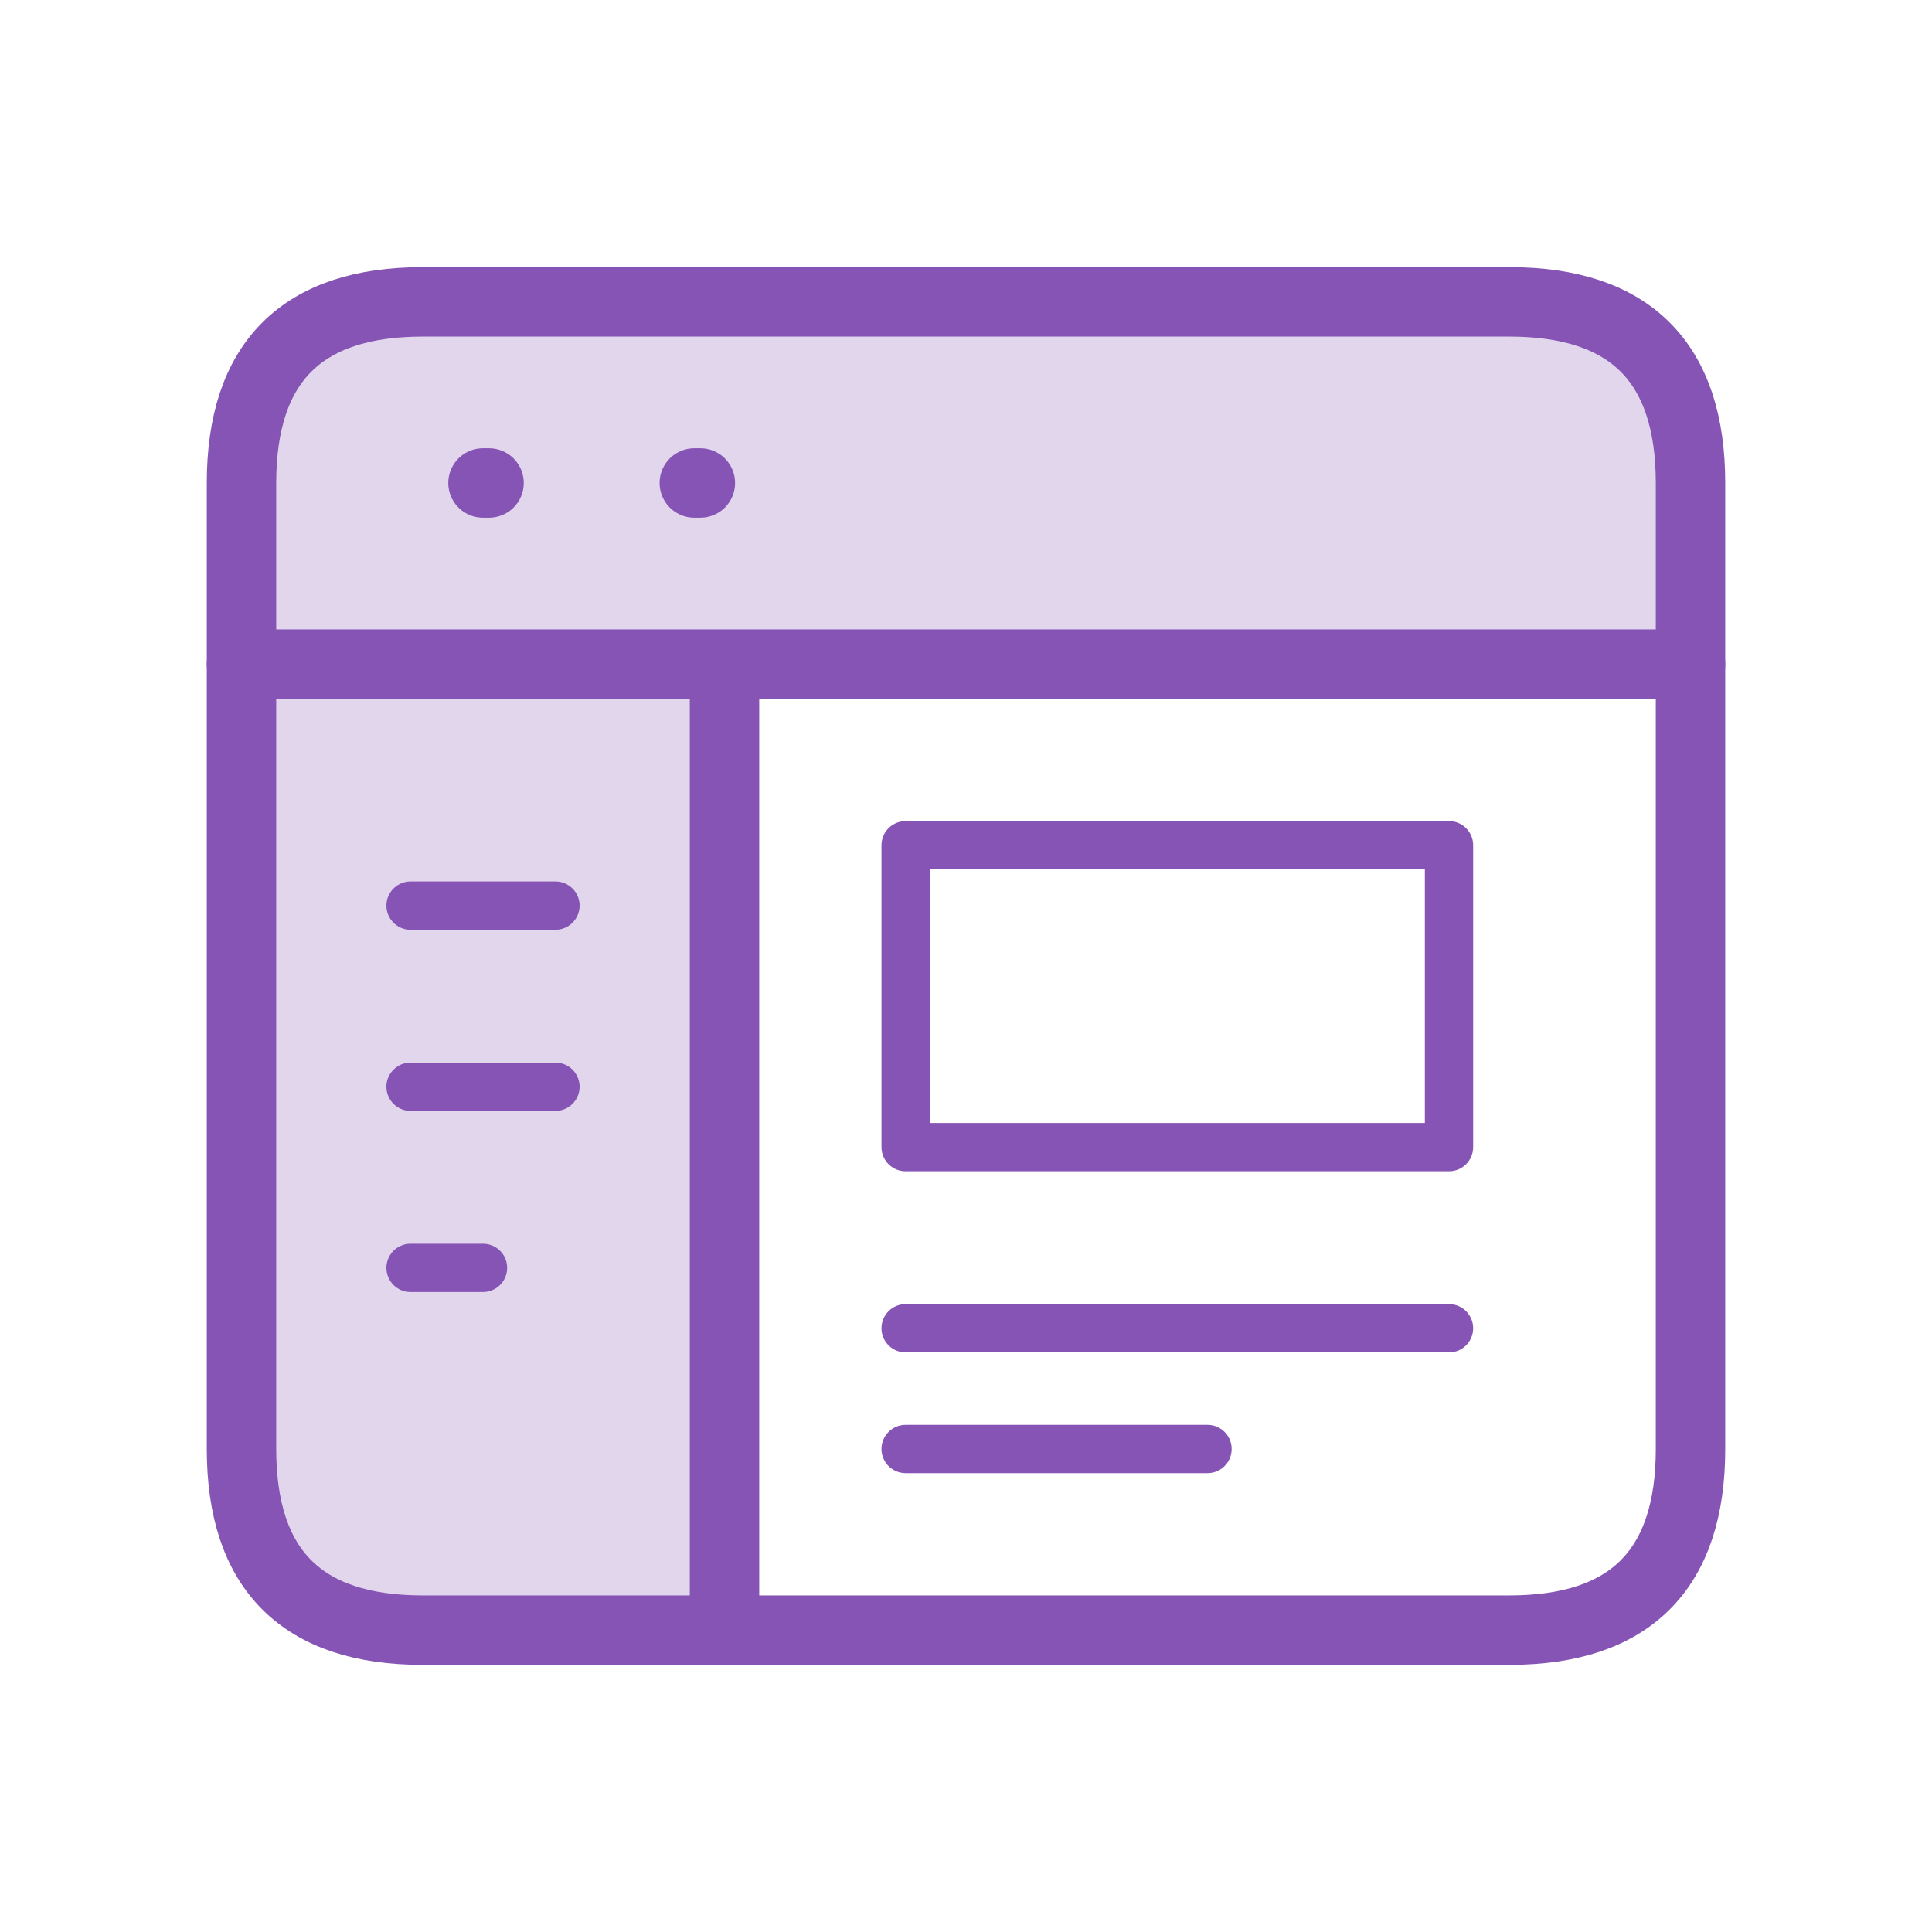
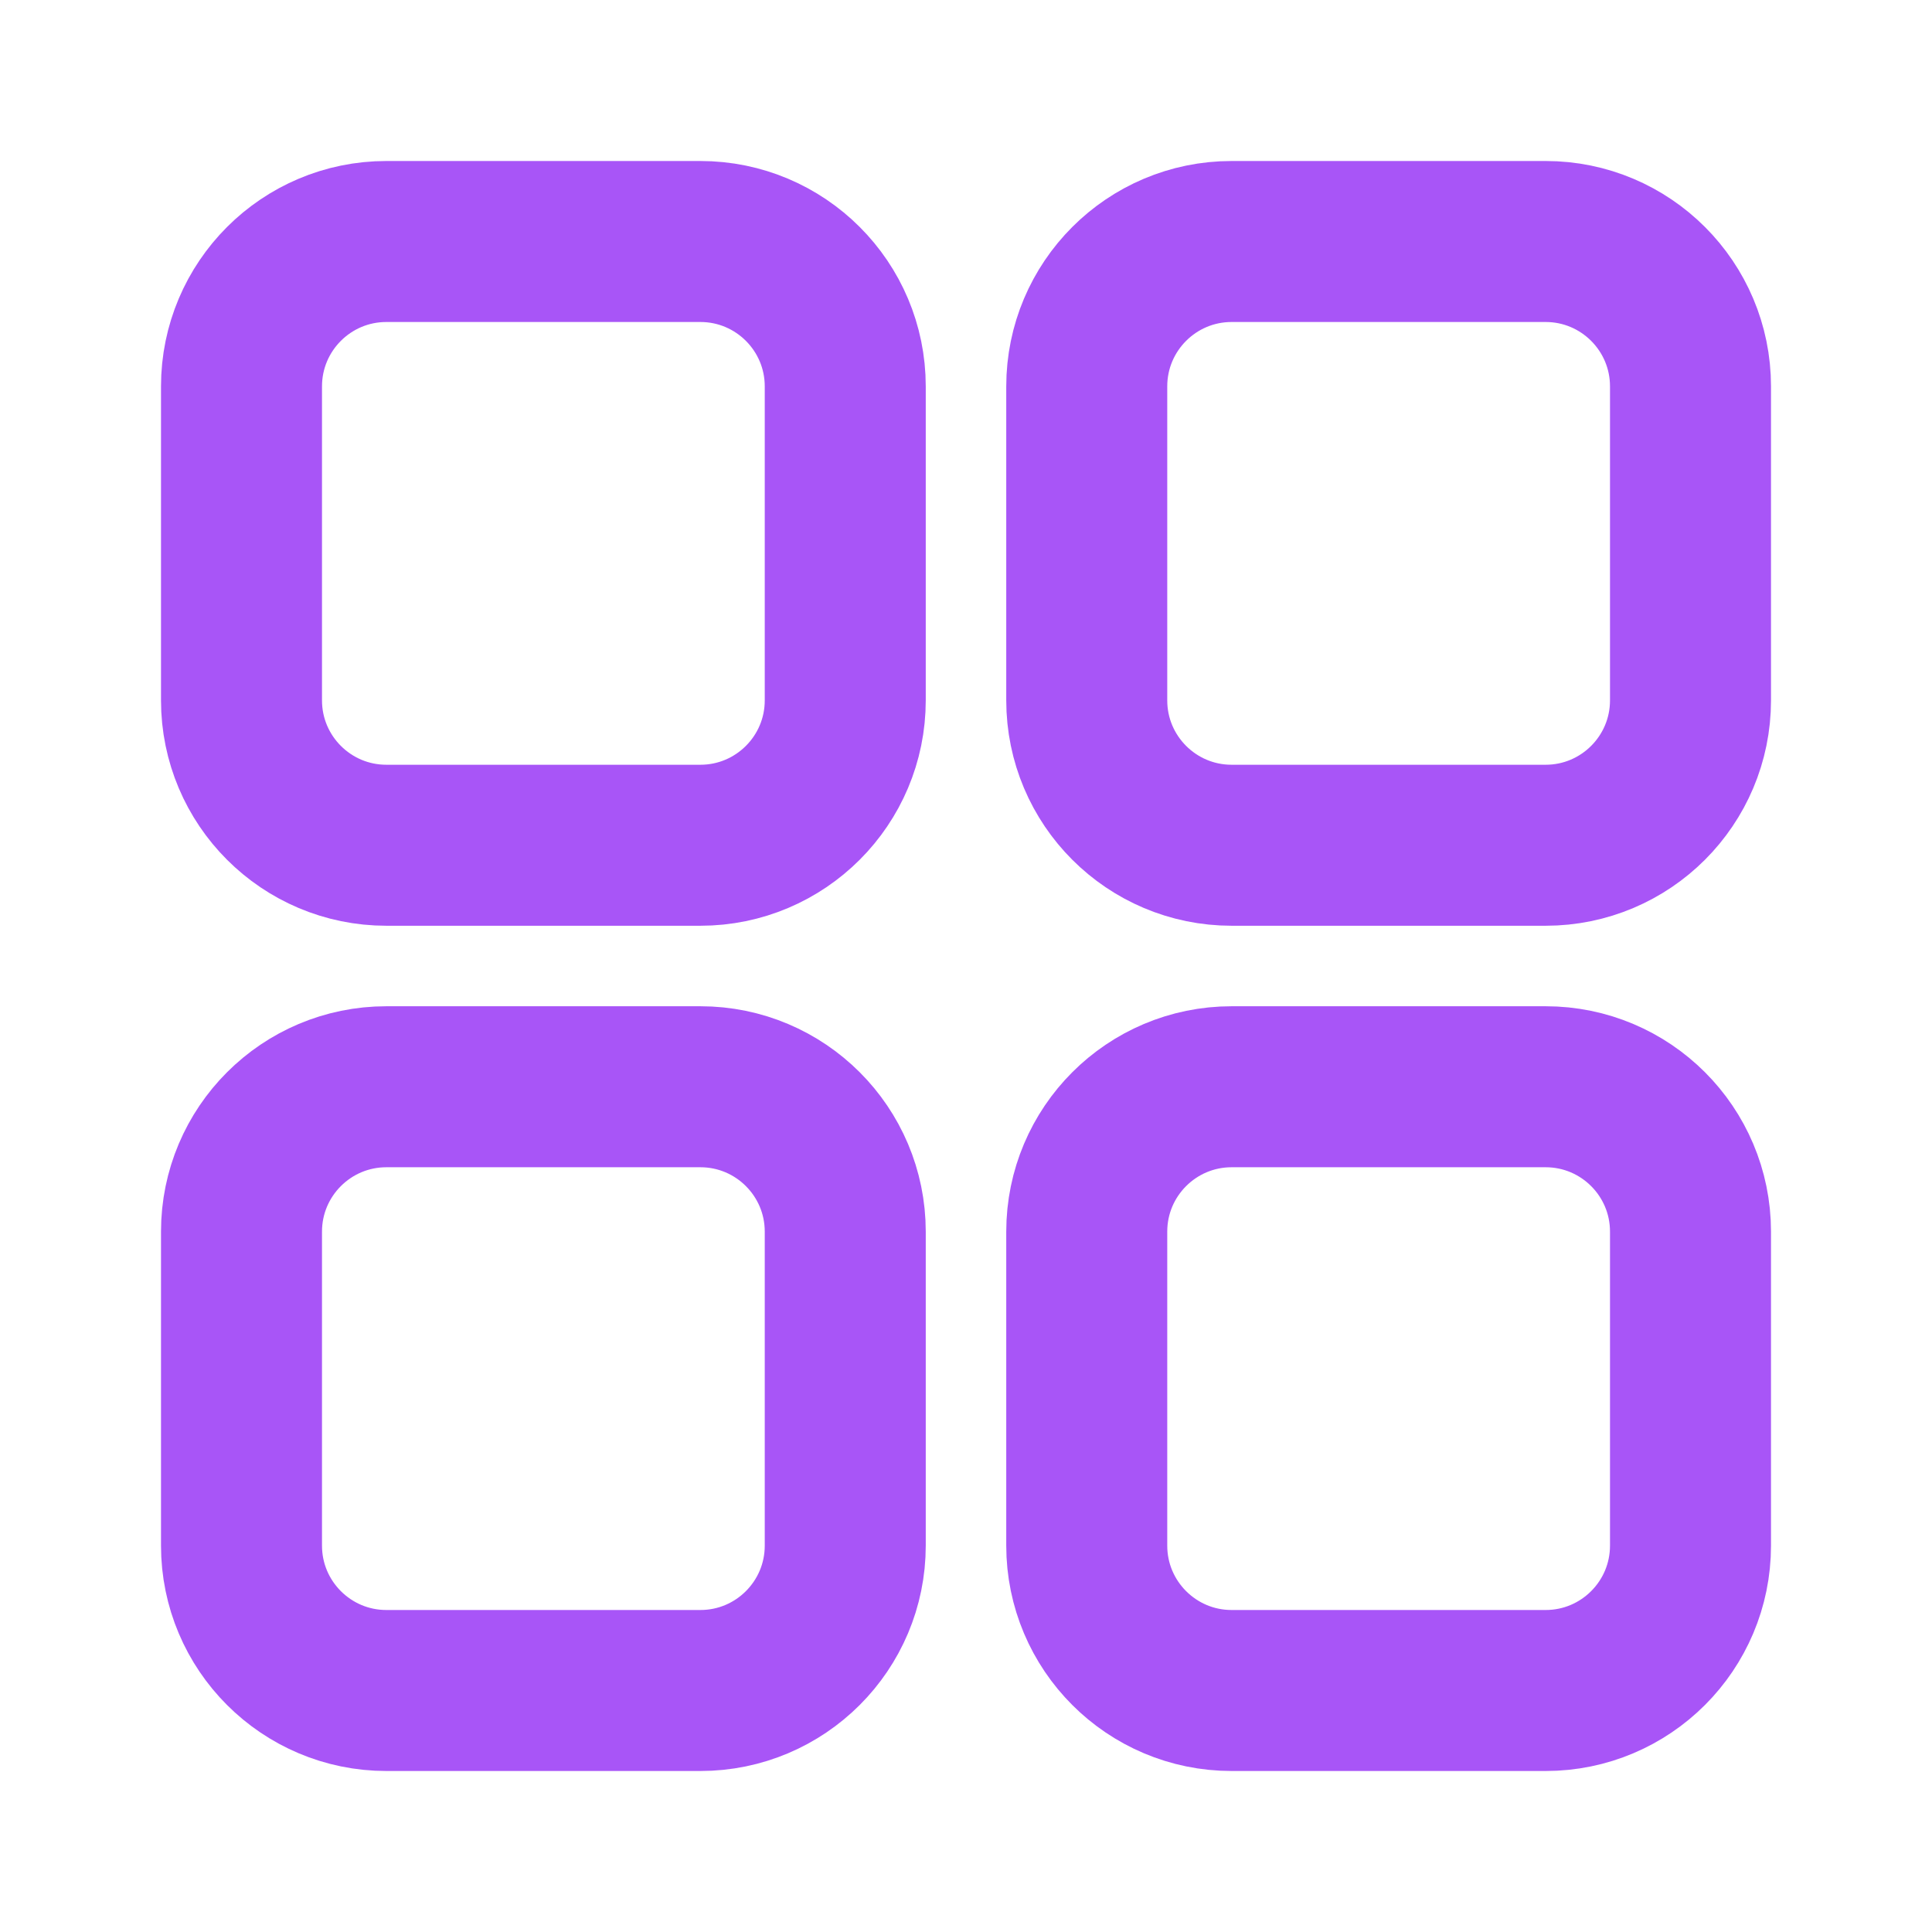
- <svg xmlns="http://www.w3.org/2000/svg" width="96" height="96" viewBox="0 0 32 32" style="color:#8654b4">
-   <path fill="currentColor" opacity=".24" d="M7 5H25Q28 5 28 8V11H4V8Q4 5 7 5ZM4 11H12V27H7Q4 27 4 24Z" />
-   <g fill="none" stroke="currentColor" stroke-width="1.15" stroke-linecap="round" stroke-linejoin="round">
-     <path d="M7 5H25Q28 5 28 8V24Q28 27 25 27H7Q4 27 4 24V8Q4 5 7 5Z" />
-     <path d="M4 11H28M12 11V27M8 8H8.1M11.5 8H11.6" />
-   </g>
-   <g fill="none" stroke="currentColor" stroke-width=".8" stroke-linecap="round" stroke-linejoin="round">
-     <path d="M6.8 15H9.2M6.8 18H9.2M6.8 21H8M15 14H24V19H15ZM15 22H24M15 24H20" />
-   </g>
+ <svg xmlns="http://www.w3.org/2000/svg" width="24" height="24" viewBox="0 0 24 24" fill="none" stroke="currentColor" stroke-width="2" stroke-linecap="round" stroke-linejoin="round" style="color:#a855f7" aria-hidden="true">
+   <rect x="3" y="3" width="7.5" height="7.5" rx="1.8" />
+   <rect x="13.5" y="3" width="7.5" height="7.5" rx="1.8" />
+   <rect x="3" y="13.5" width="7.5" height="7.5" rx="1.8" />
+   <rect x="13.5" y="13.5" width="7.5" height="7.5" rx="1.8" />
</svg>
